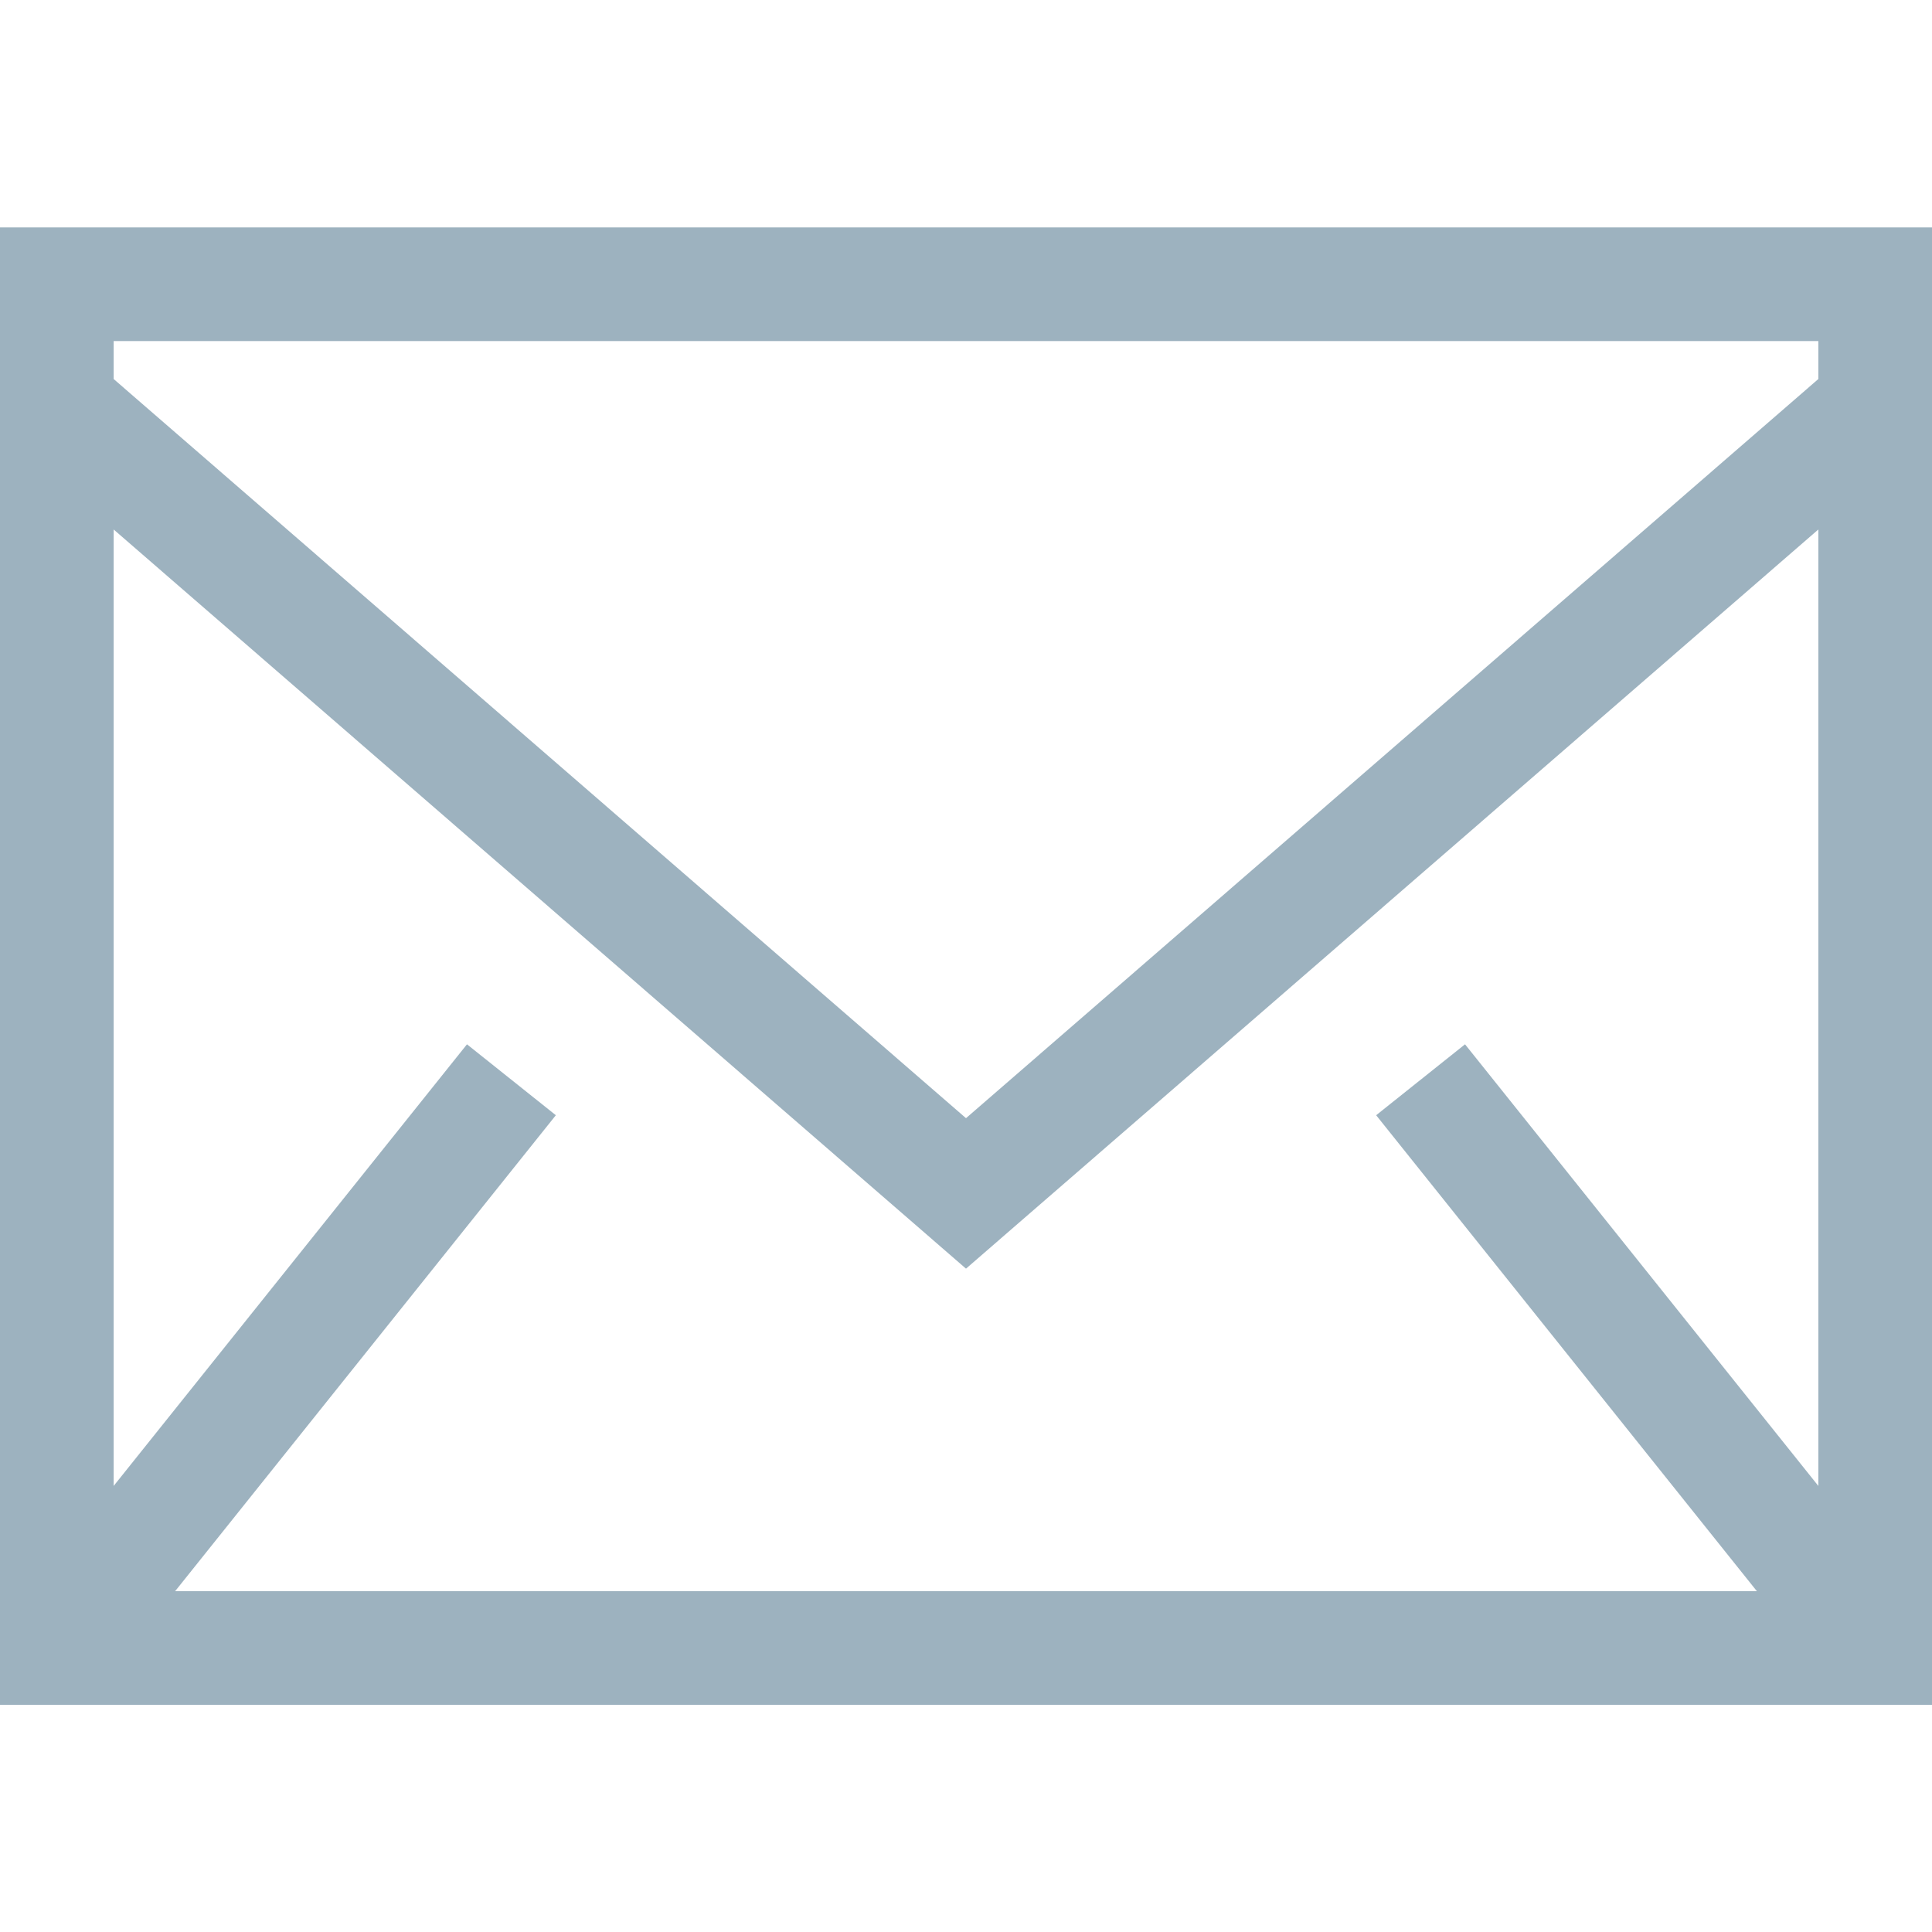
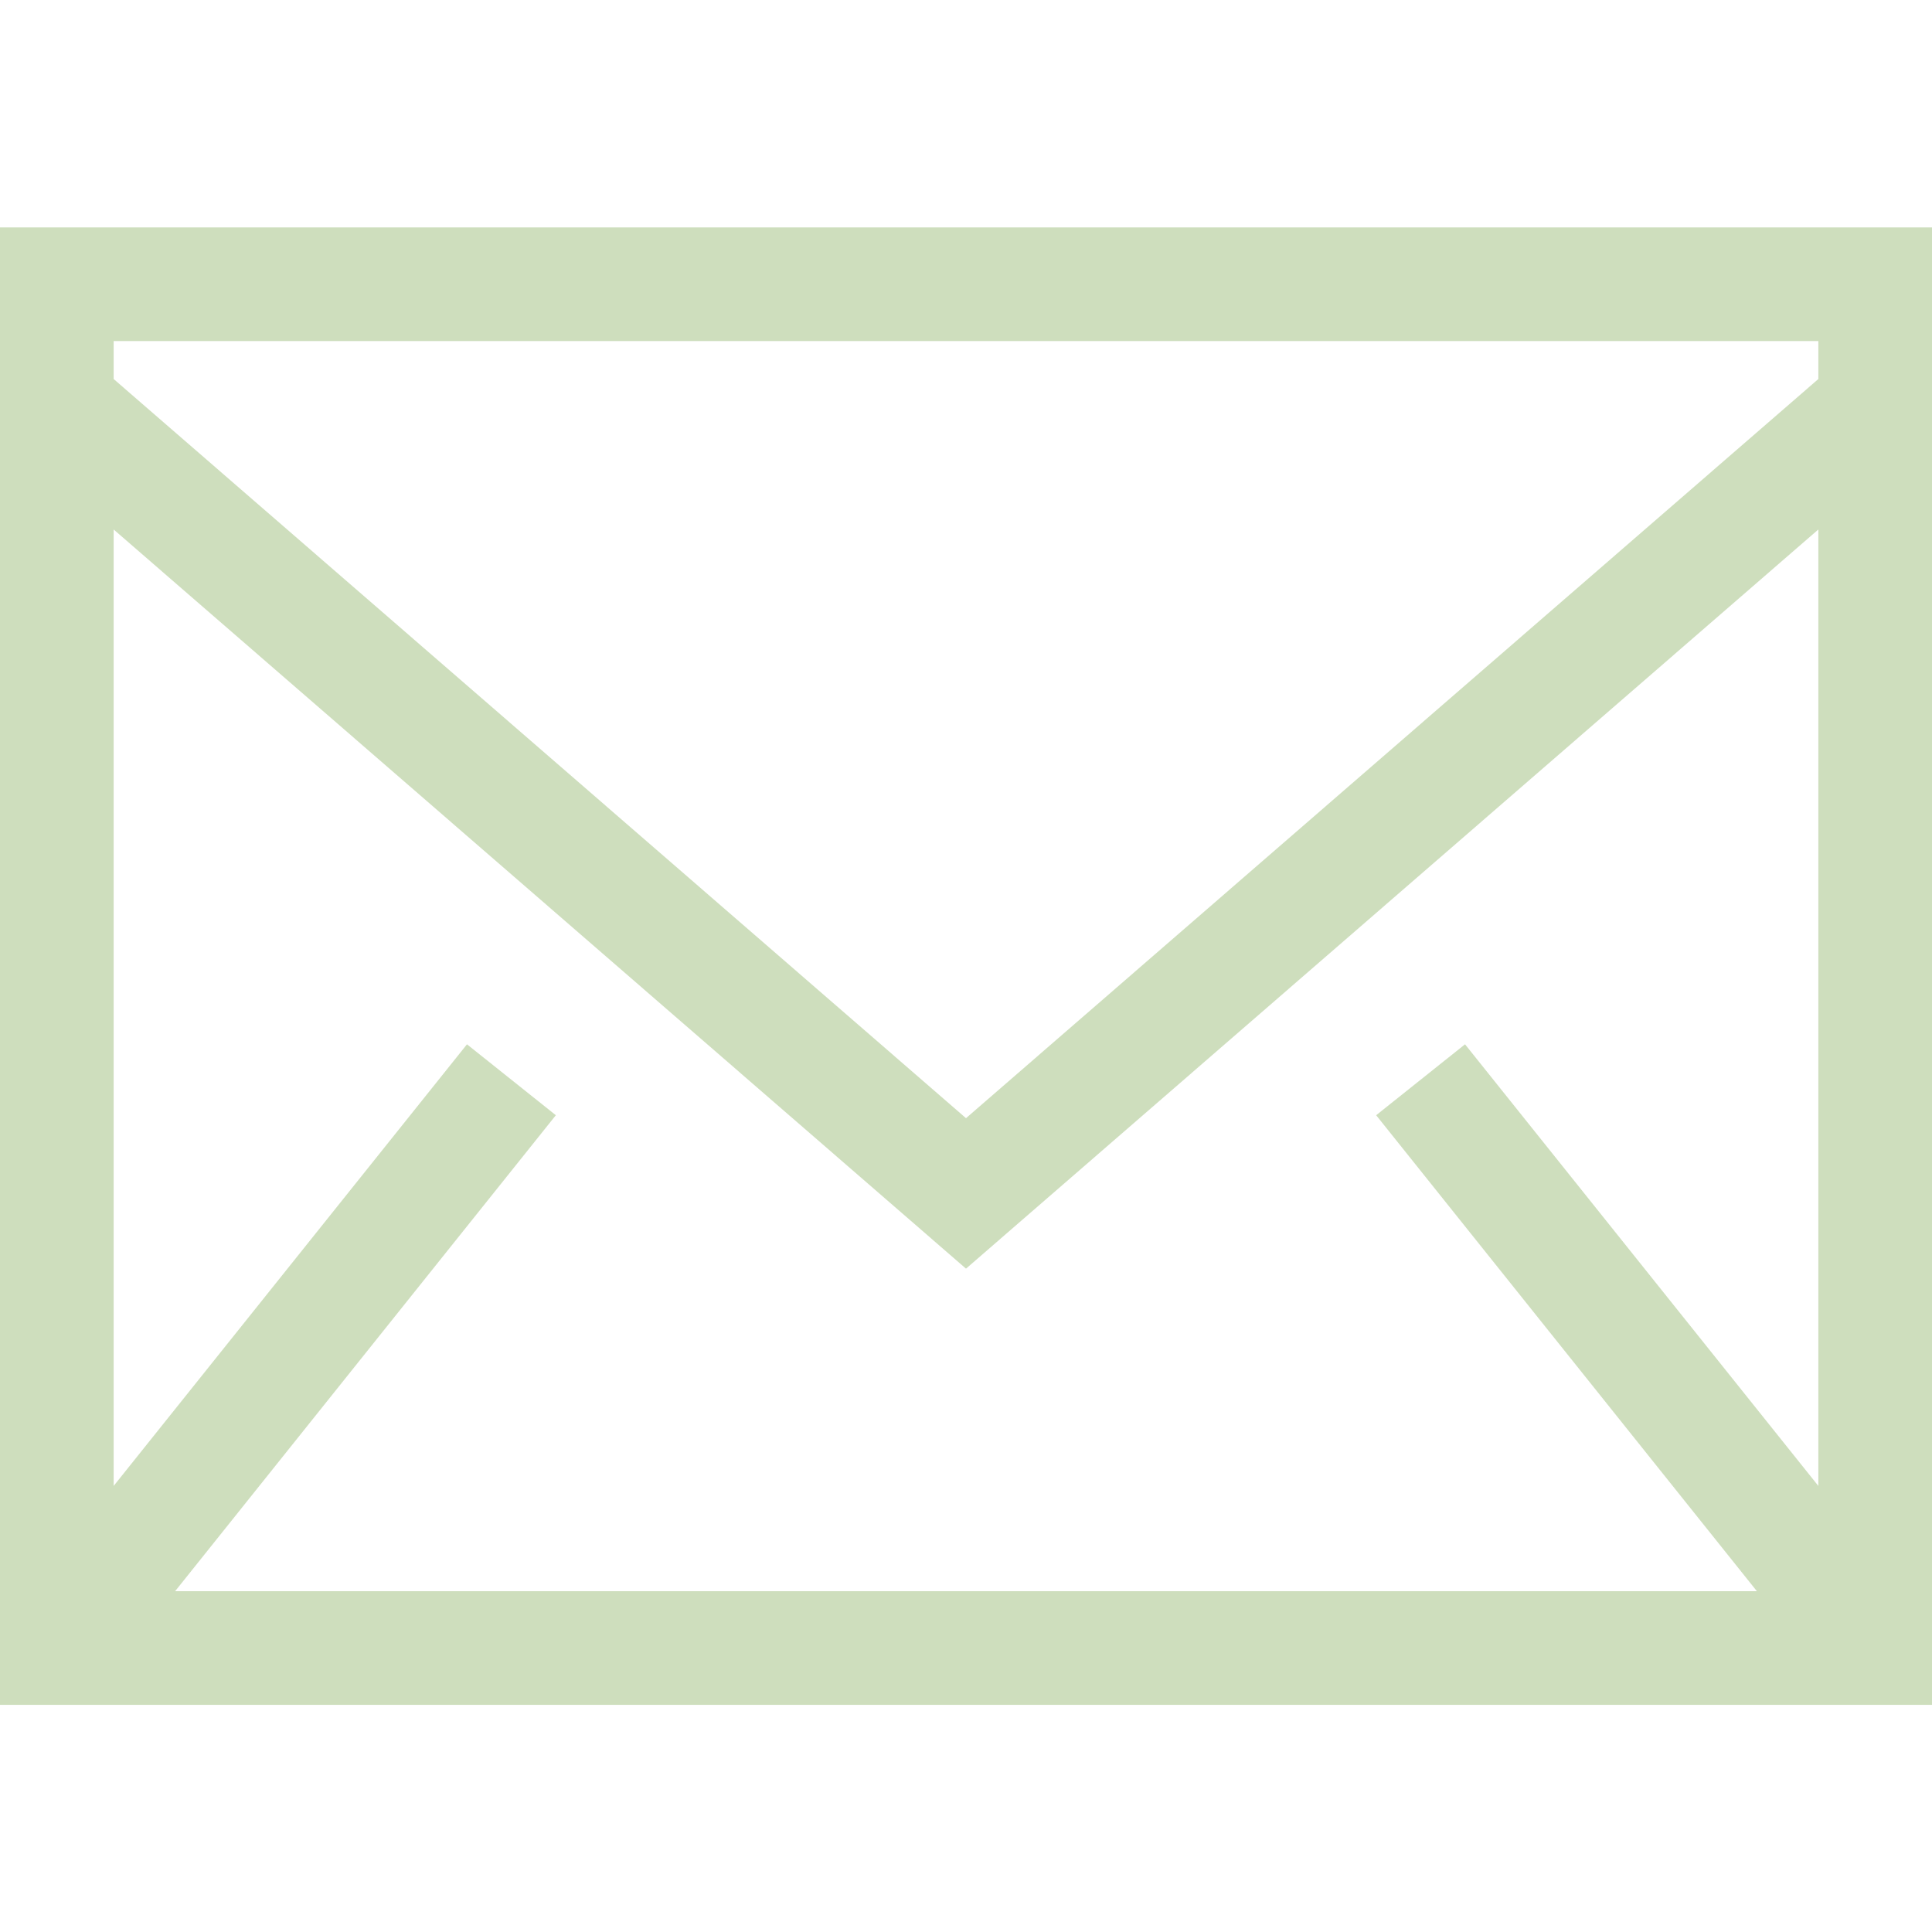
- <svg xmlns="http://www.w3.org/2000/svg" fill="#9DB2BF" width="800px" height="800px" viewBox="0 0 1920 1920">
+ <svg xmlns="http://www.w3.org/2000/svg" fill="#CEDEBD" width="800px" height="800px" viewBox="0 0 1920 1920">
  <path d="M0 1694.235h1920V226H0v1468.235ZM112.941 376.664V338.94H1807.06v37.723L960 1111.233l-847.059-734.57ZM1807.06 526.198v950.513l-351.134-438.89-88.32 70.475 378.353 472.998H174.042l378.353-472.998-88.32-70.475-351.134 438.89V526.198L960 1260.768l847.059-734.57Z" fill-rule="evenodd" />
</svg>
